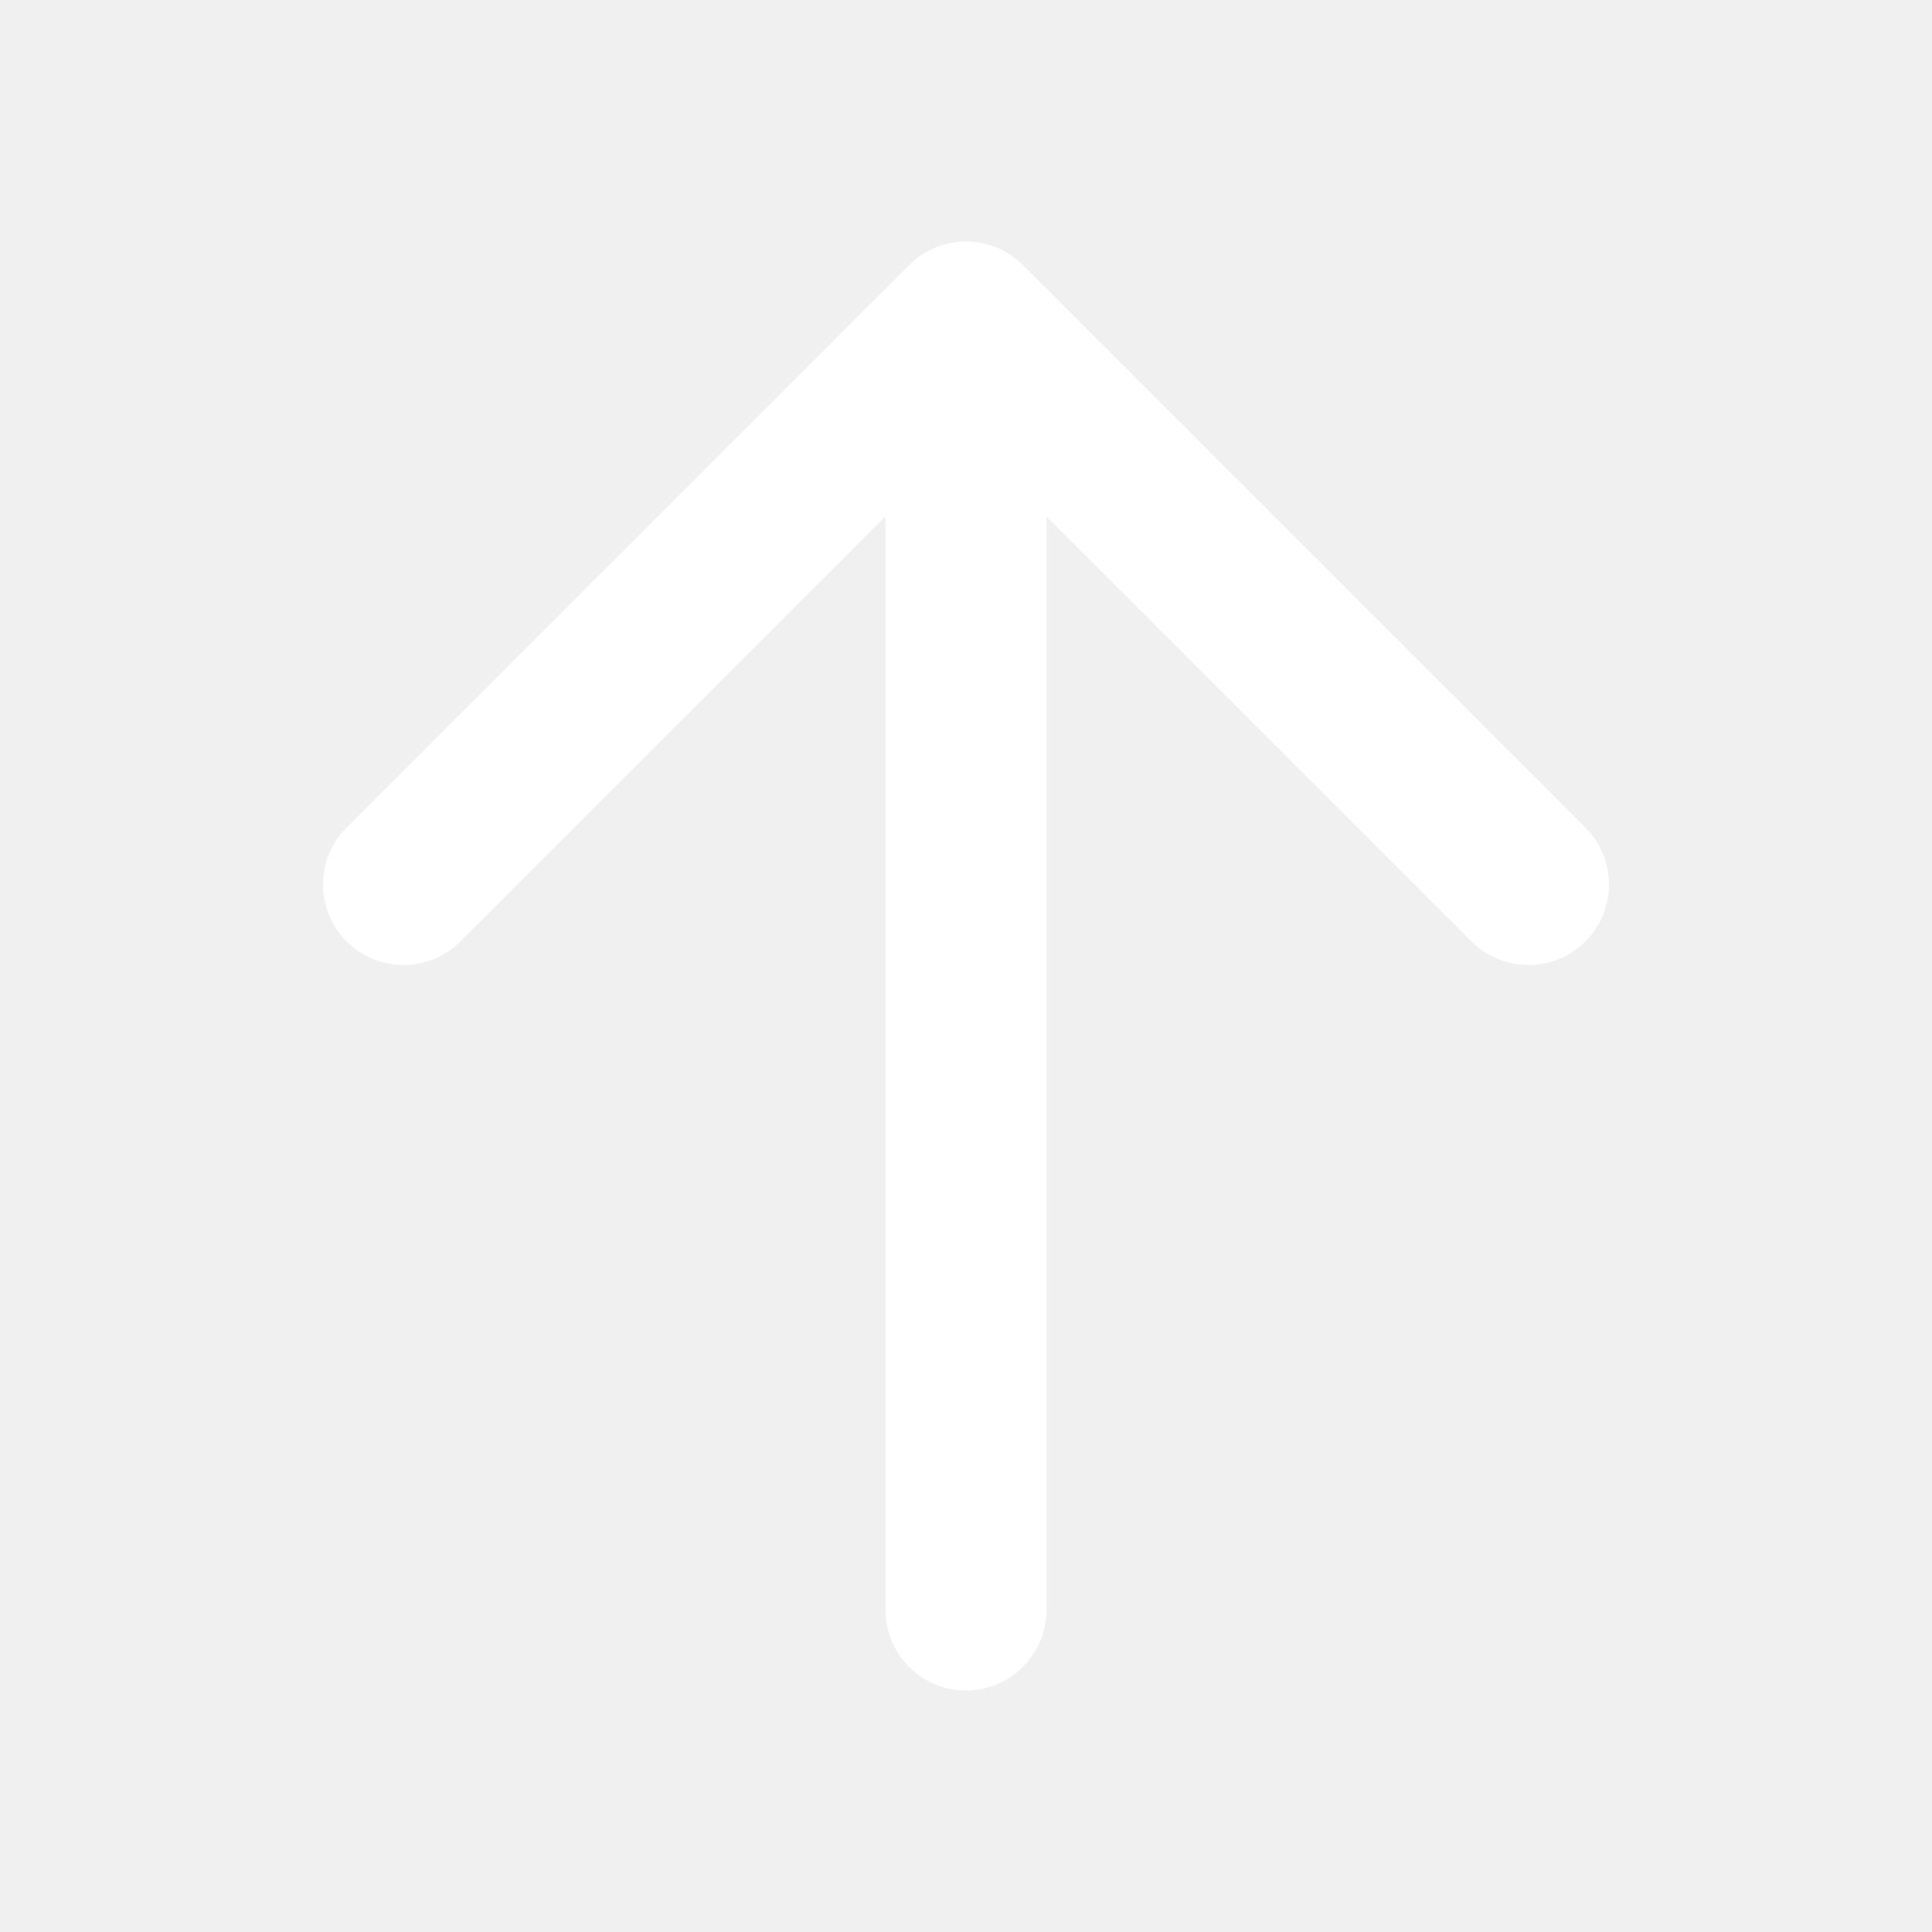
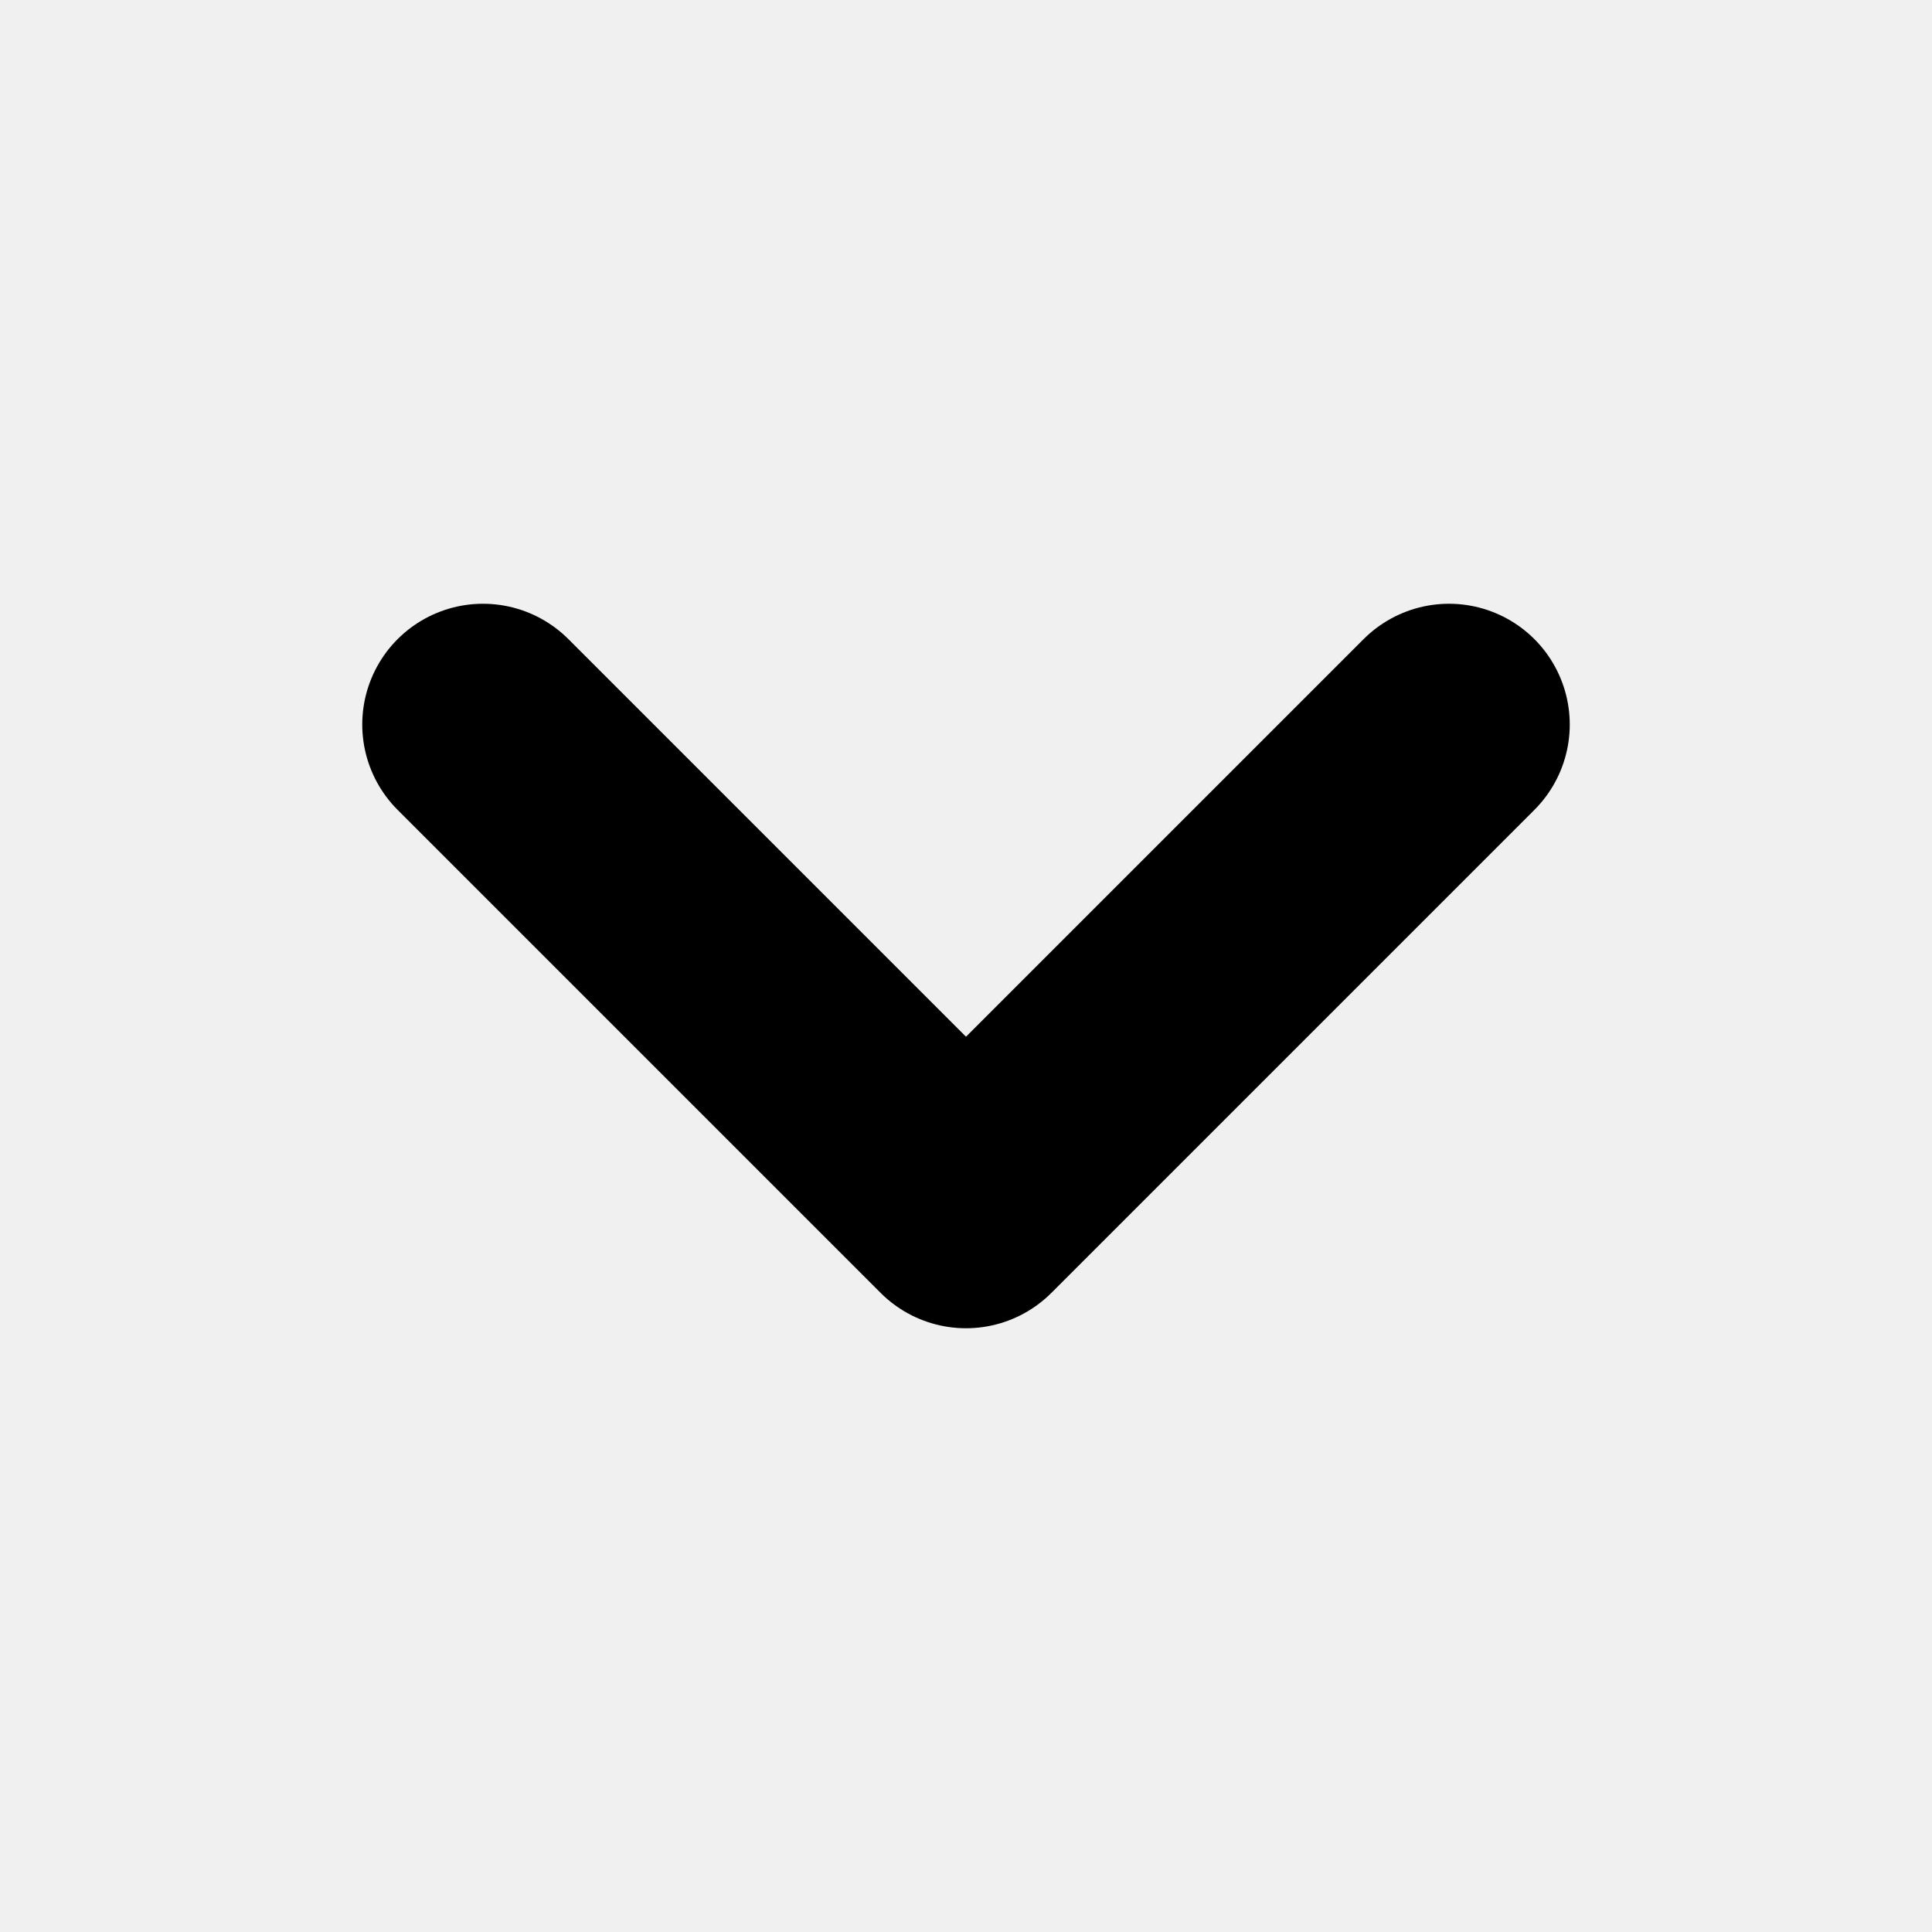
- <svg xmlns="http://www.w3.org/2000/svg" width="24" height="24" fill="#fff" viewBox="0 0 24 24">
-   <path fill="#fff" d="M12 3a1 1 0 0 1 .707.293l7 7a1 1 0 0 1-1.414 1.414L13 6.414V20a1 1 0 1 1-2 0V6.414l-5.293 5.293a1 1 0 0 1-1.414-1.414l7-7A1 1 0 0 1 12 3Z" />
+ <svg xmlns="http://www.w3.org/2000/svg" width="16" height="16" viewBox="0 0 16 16" fill="none">
+   <path d="M4 6L8 10L12 6" stroke="currentColor" stroke-width="2" stroke-linecap="round" stroke-linejoin="round" />
</svg>
